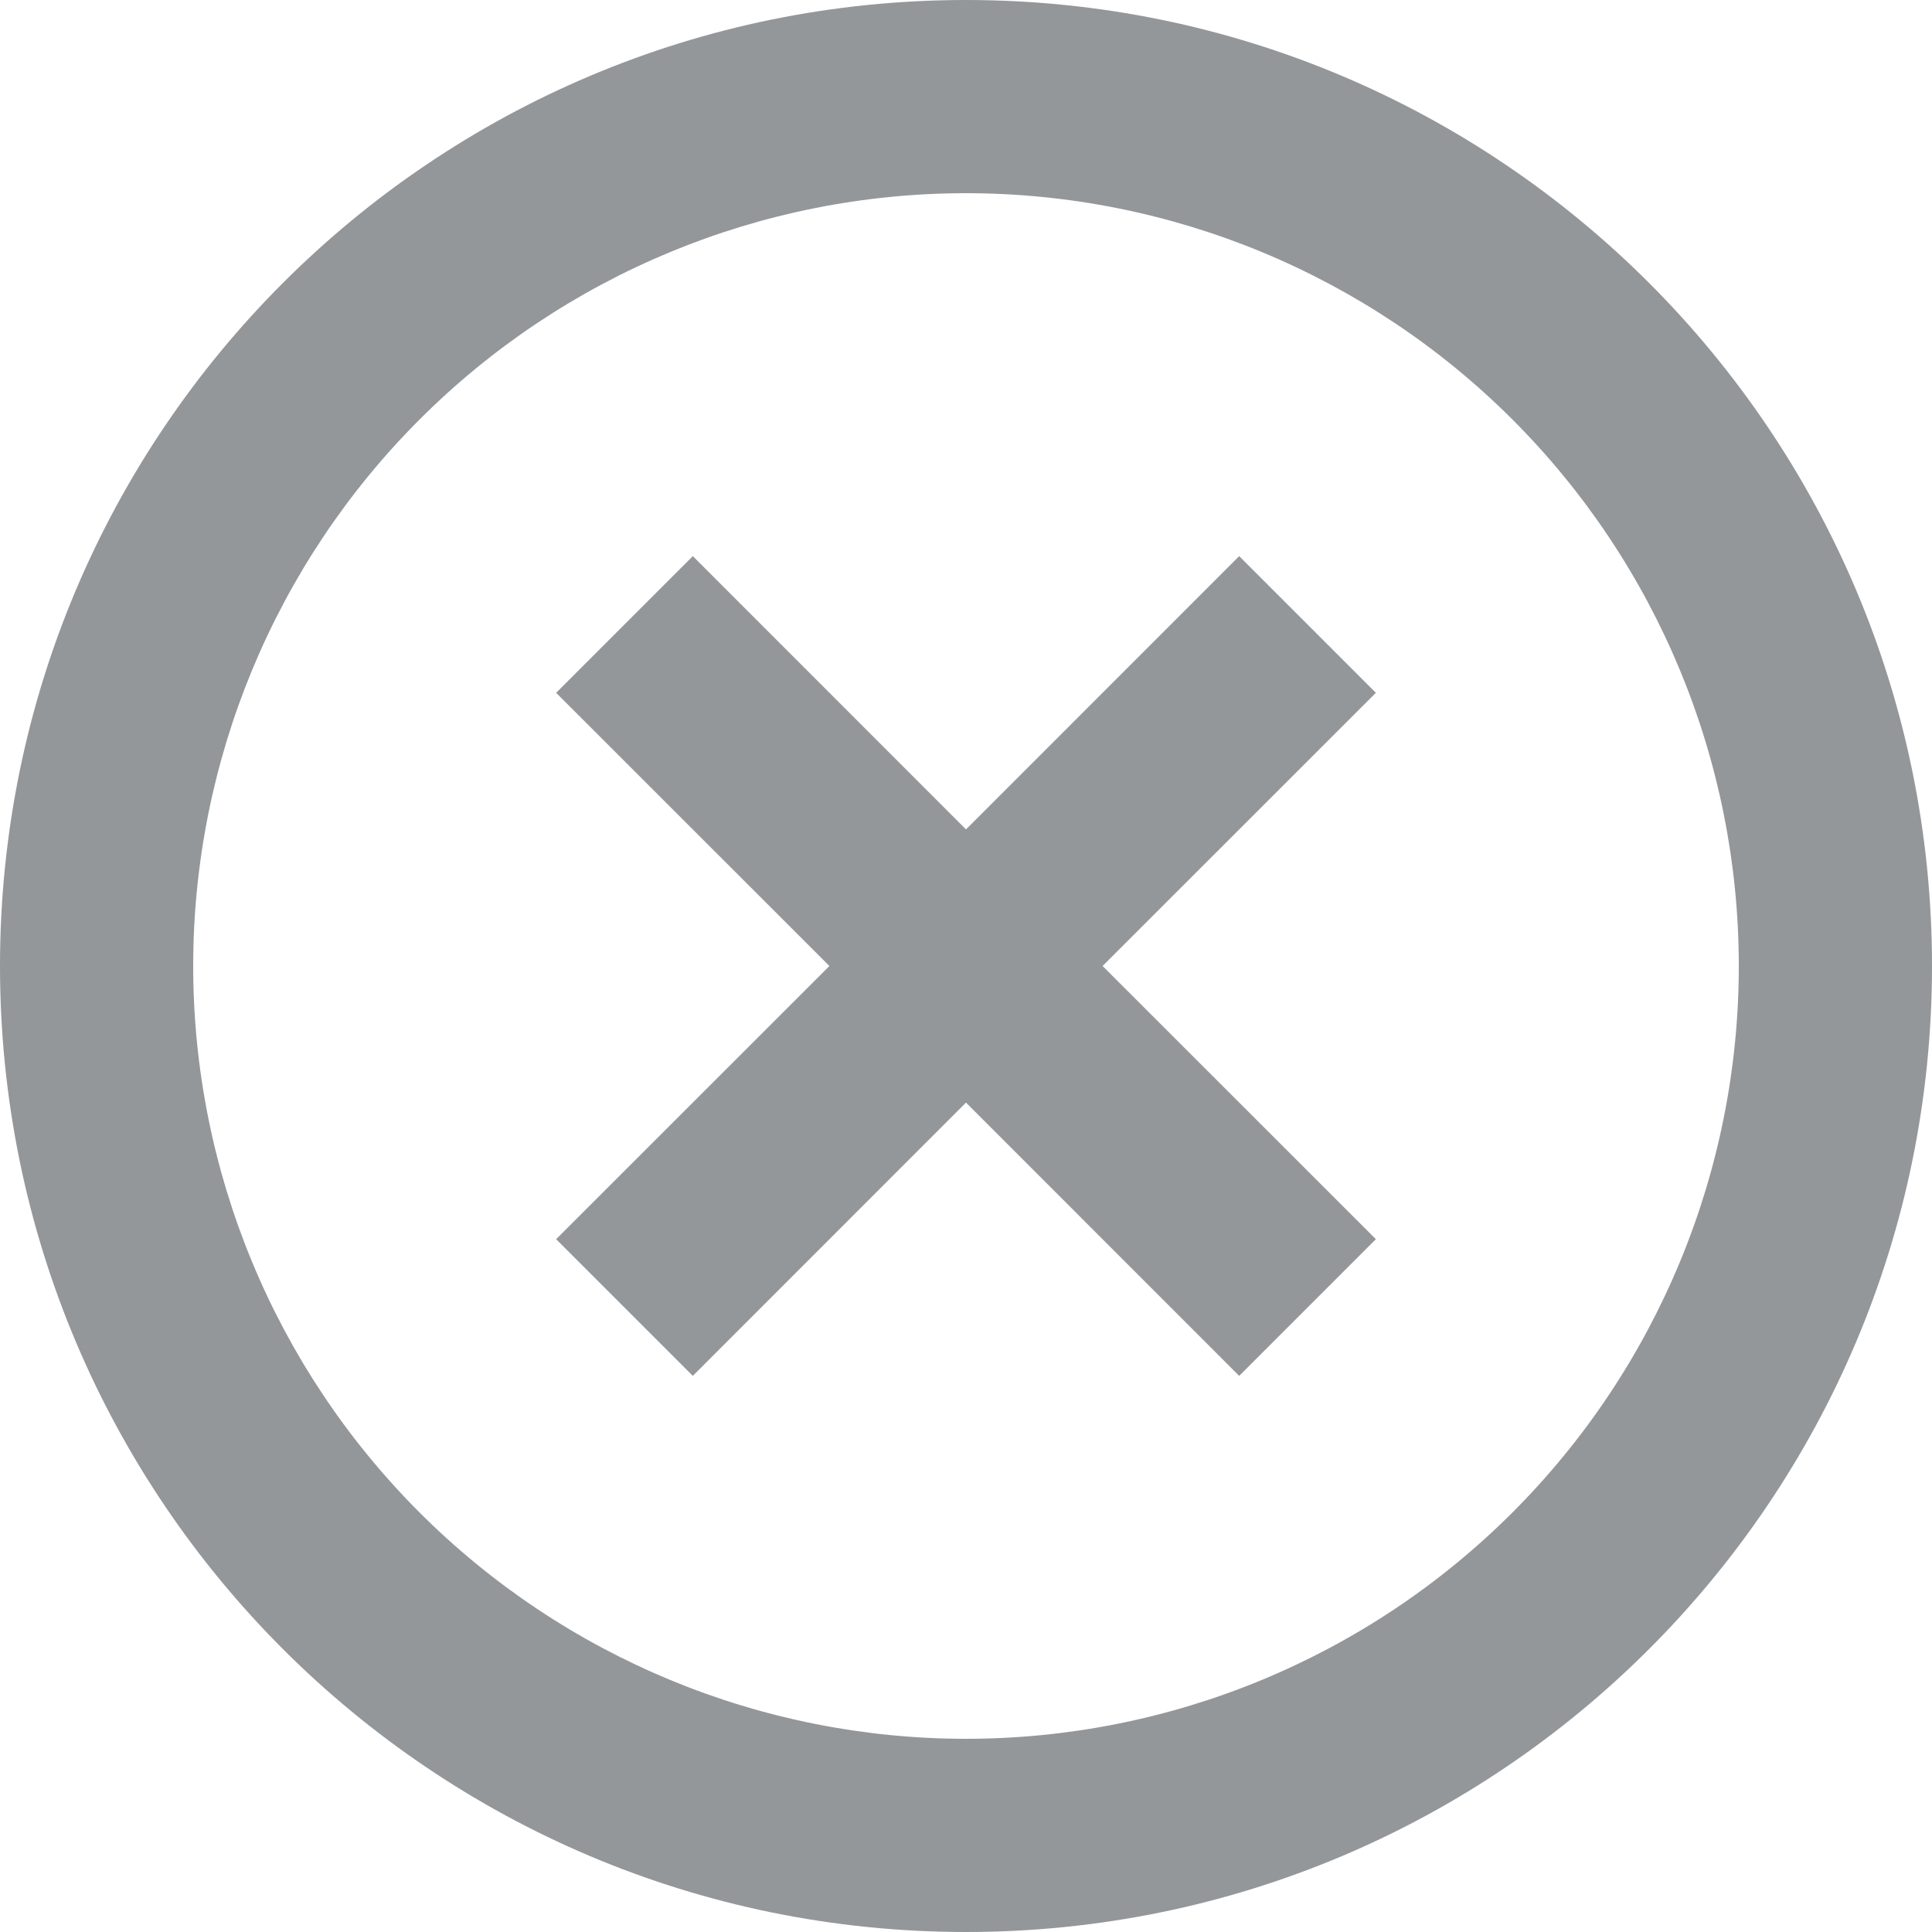
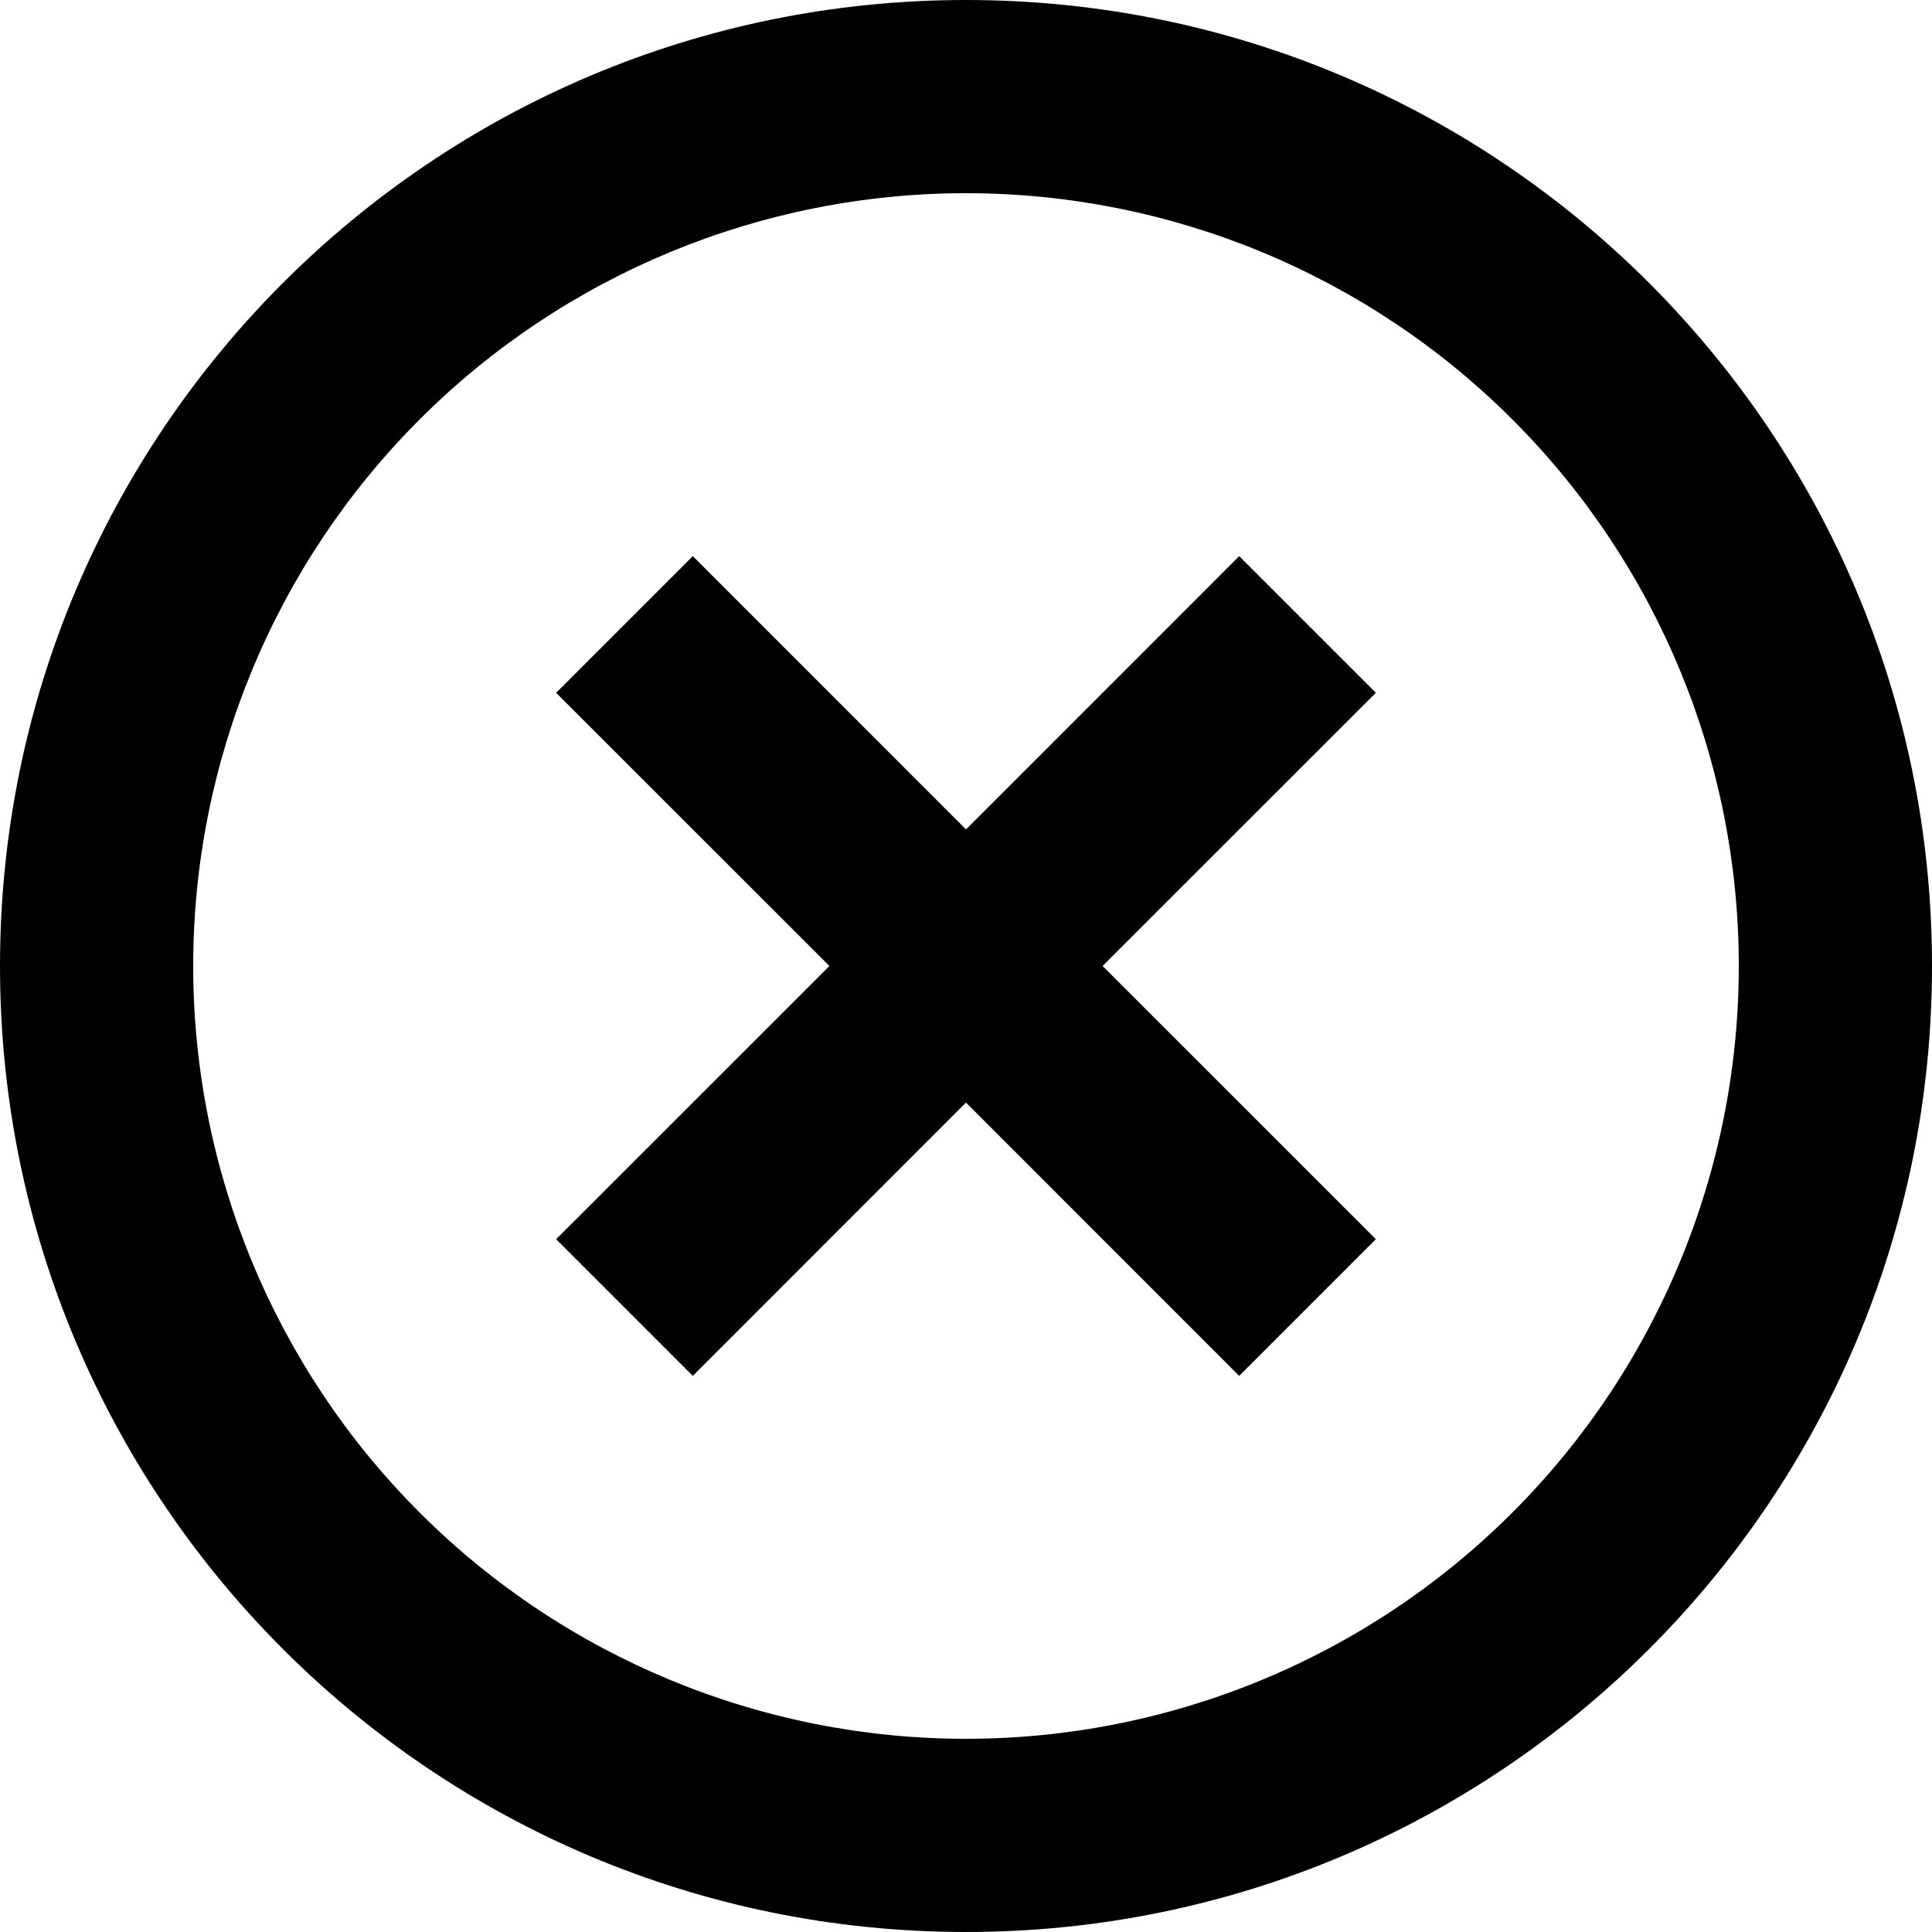
- <svg xmlns="http://www.w3.org/2000/svg" width="20" height="20" viewBox="0 0 20 20" fill="none">
-   <path d="M10 20C4.477 20 0 15.523 0 10C0 4.477 4.477 0 10 0C15.523 0 20 4.477 20 10C20 15.523 15.523 20 10 20ZM10 18C12.122 18 14.157 17.157 15.657 15.657C17.157 14.157 18 12.122 18 10C18 7.878 17.157 5.843 15.657 4.343C14.157 2.843 12.122 2 10 2C7.878 2 5.843 2.843 4.343 4.343C2.843 5.843 2 7.878 2 10C2 12.122 2.843 14.157 4.343 15.657C5.843 17.157 7.878 18 10 18ZM10 8.586L12.828 5.757L14.243 7.172L11.414 10L14.243 12.828L12.828 14.243L10 11.414L7.172 14.243L5.757 12.828L8.586 10L5.757 7.172L7.172 5.757L10 8.586Z" fill="#94979A" />
+ <svg xmlns="http://www.w3.org/2000/svg" width="20" height="20" viewBox="0 0 20 20">
+   <path d="M10 20C4.477 20 0 15.523 0 10C0 4.477 4.477 0 10 0C15.523 0 20 4.477 20 10C20 15.523 15.523 20 10 20ZM10 18C12.122 18 14.157 17.157 15.657 15.657C17.157 14.157 18 12.122 18 10C18 7.878 17.157 5.843 15.657 4.343C14.157 2.843 12.122 2 10 2C7.878 2 5.843 2.843 4.343 4.343C2.843 5.843 2 7.878 2 10C2 12.122 2.843 14.157 4.343 15.657C5.843 17.157 7.878 18 10 18ZM10 8.586L12.828 5.757L14.243 7.172L11.414 10L14.243 12.828L12.828 14.243L10 11.414L7.172 14.243L5.757 12.828L8.586 10L5.757 7.172L7.172 5.757L10 8.586Z" />
</svg>
